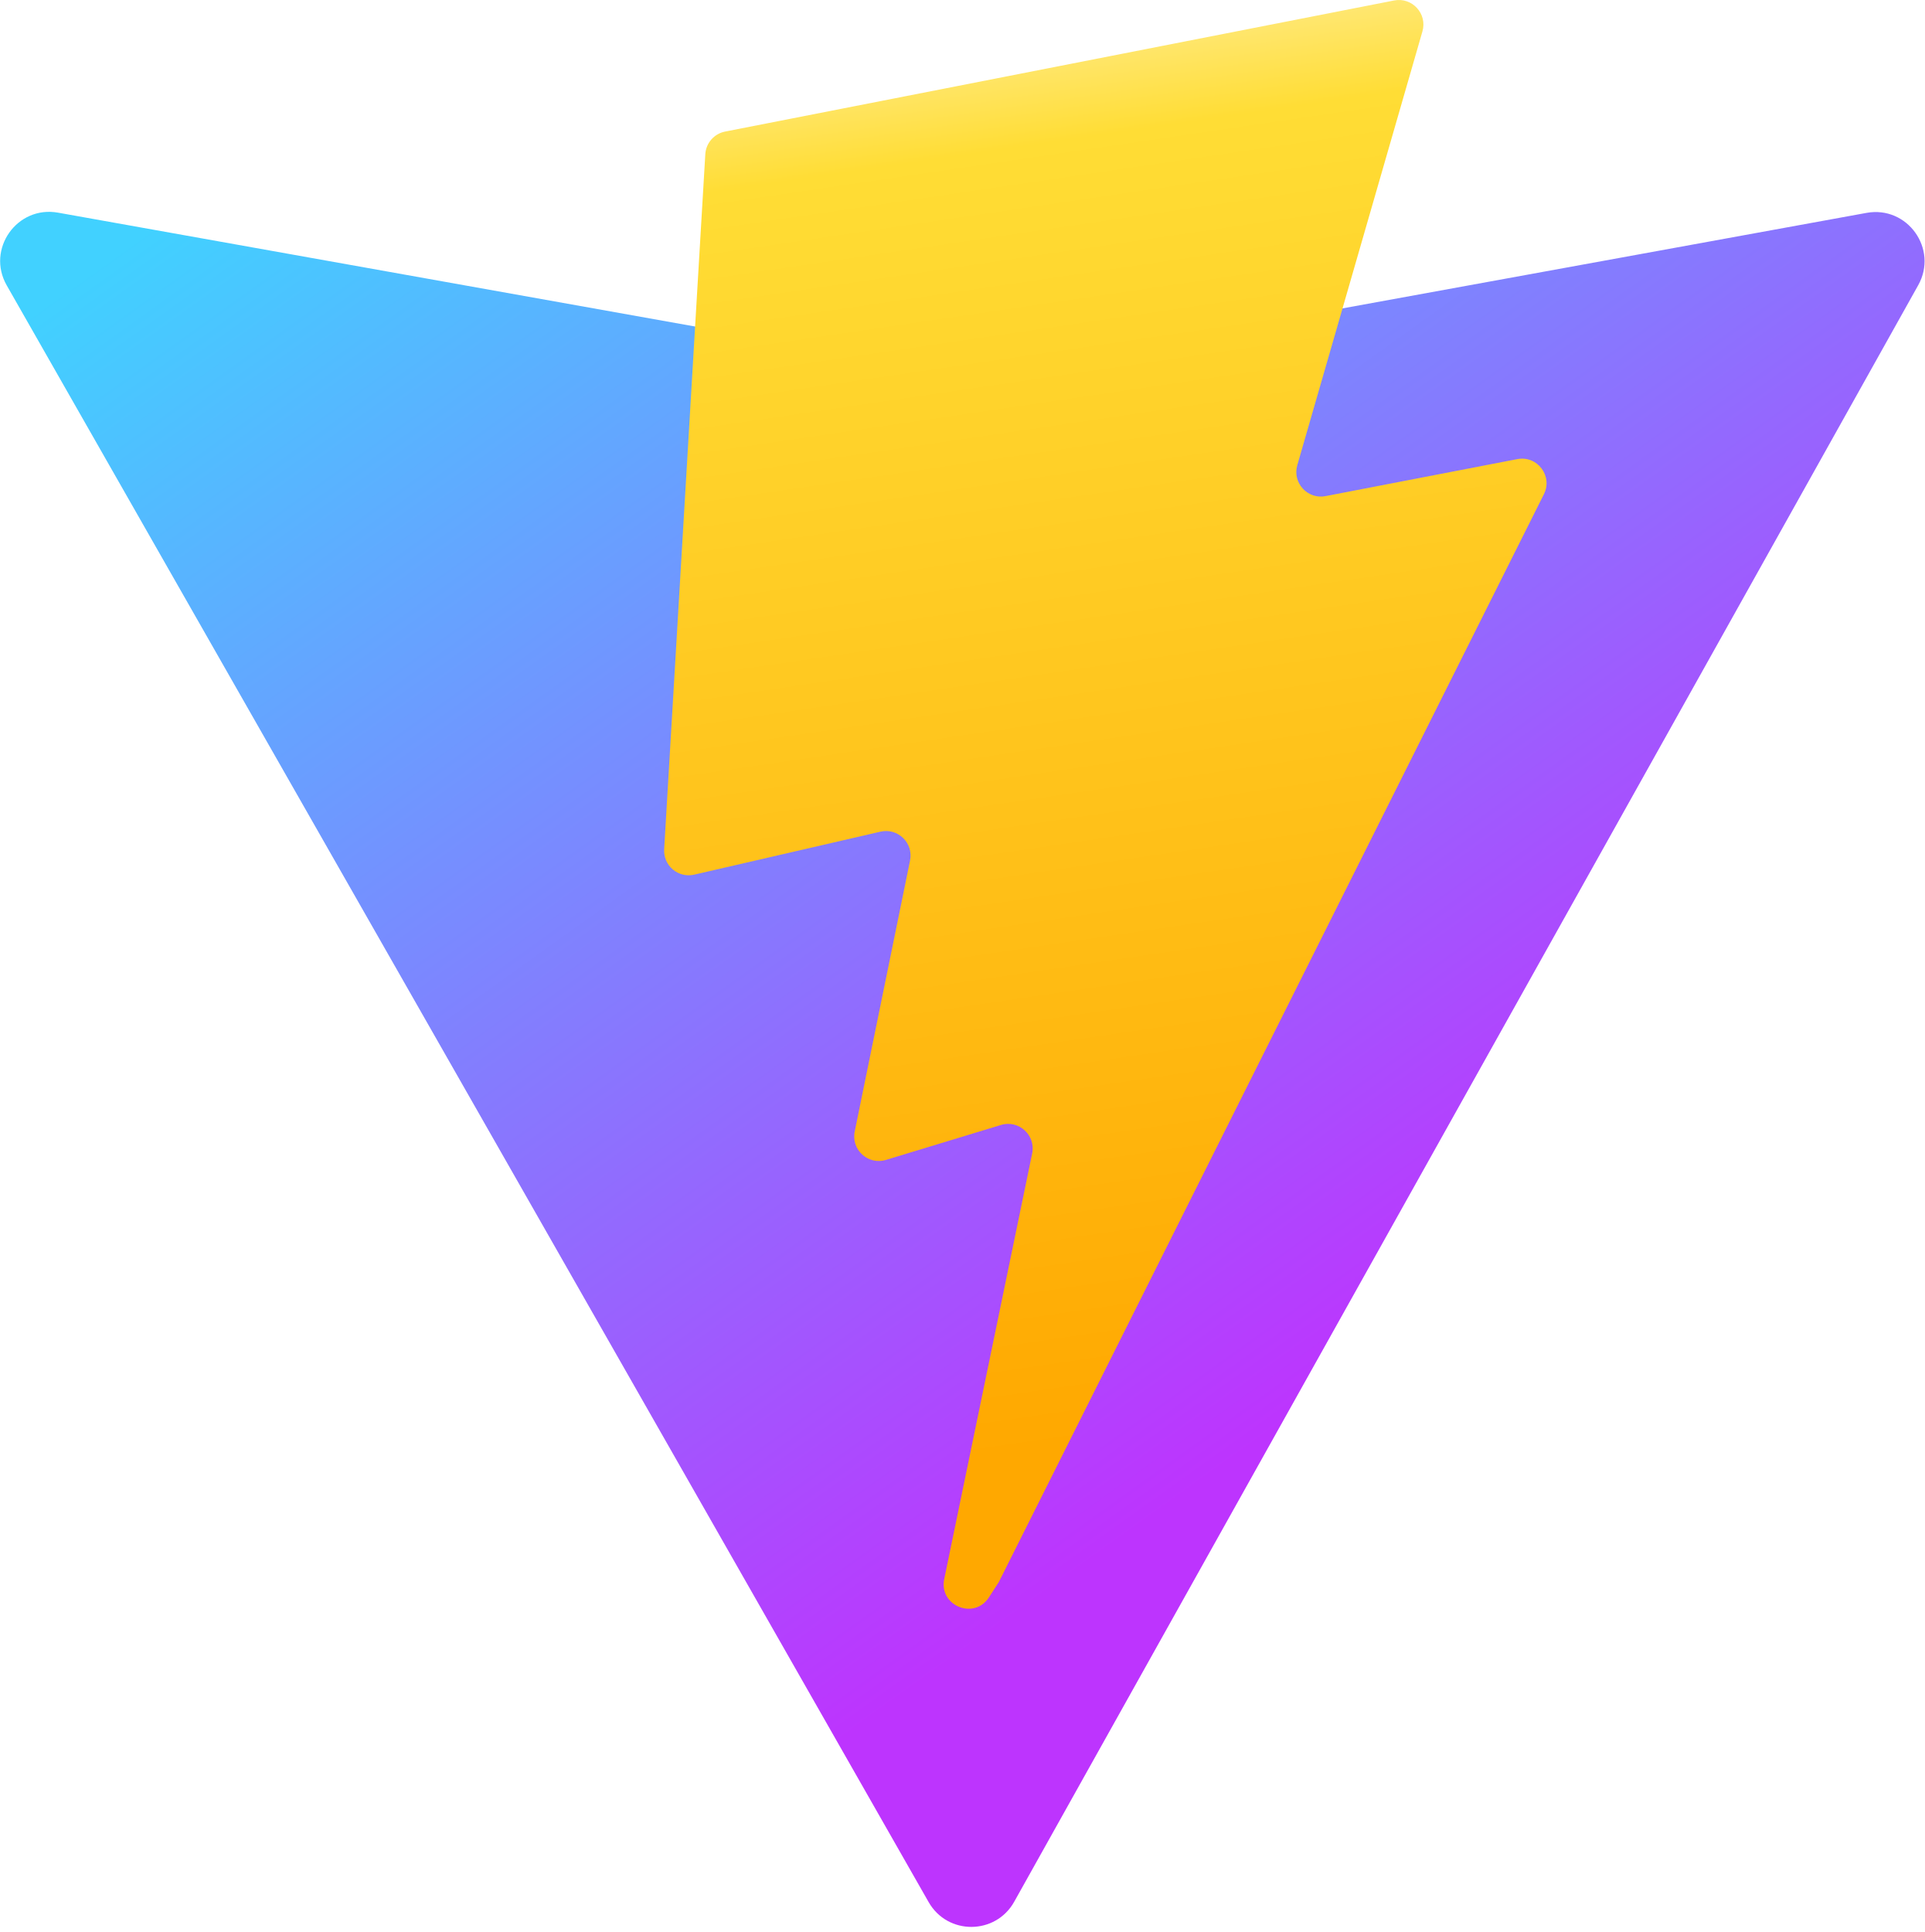
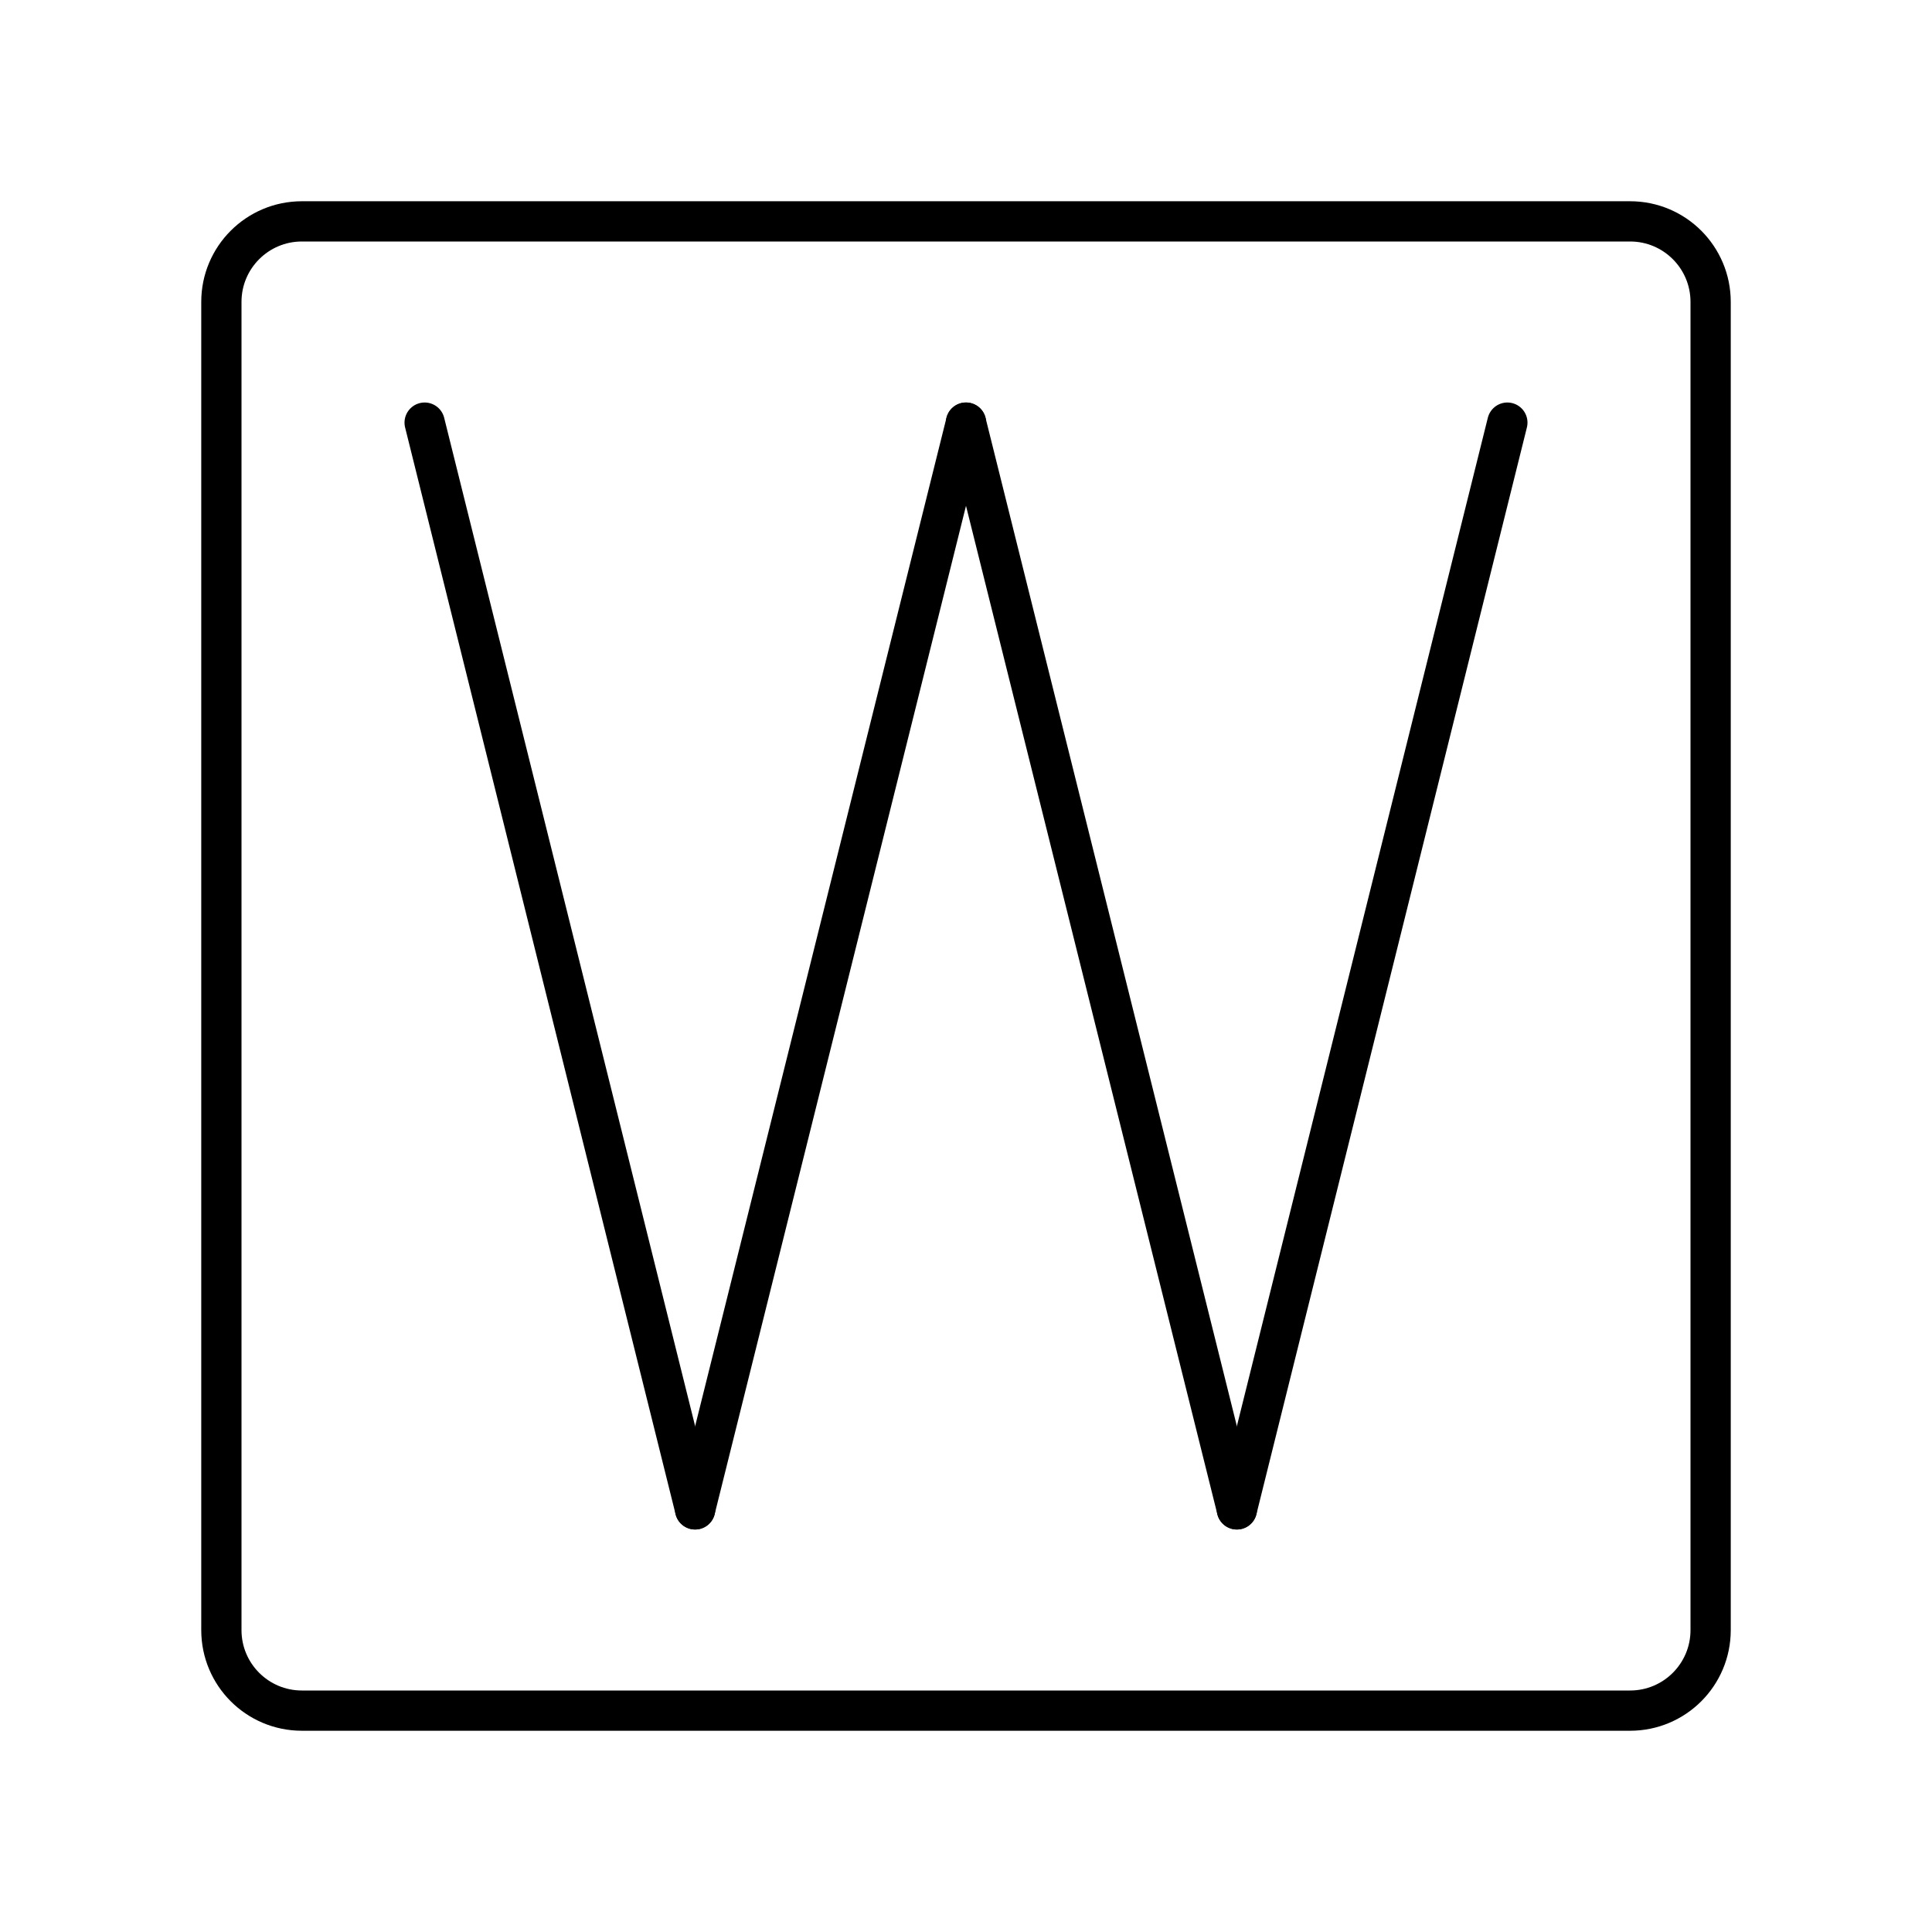
- <svg xmlns="http://www.w3.org/2000/svg" aria-hidden="true" role="img" class="iconify iconify--logos" width="31.88" height="32" preserveAspectRatio="xMidYMid meet" viewBox="0 0 256 257">
+ <svg xmlns="http://www.w3.org/2000/svg" width="800px" height="800px" viewBox="0 0 48 48" id="Layer_2" data-name="Layer 2">
  <defs>
-     <linearGradient id="IconifyId1813088fe1fbc01fb466" x1="-.828%" x2="57.636%" y1="7.652%" y2="78.411%">
-       <stop offset="0%" stop-color="#41D1FF" />
-       <stop offset="100%" stop-color="#BD34FE" />
-     </linearGradient>
-     <linearGradient id="IconifyId1813088fe1fbc01fb467" x1="43.376%" x2="50.316%" y1="2.242%" y2="89.03%">
-       <stop offset="0%" stop-color="#FFEA83" />
-       <stop offset="8.333%" stop-color="#FFDD35" />
-       <stop offset="100%" stop-color="#FFA800" />
-     </linearGradient>
+     <style>.cls-1{fill:none;stroke:#000000;stroke-linecap:round;stroke-linejoin:round;}</style>
  </defs>
-   <path fill="url(#IconifyId1813088fe1fbc01fb466)" d="M255.153 37.938L134.897 252.976c-2.483 4.44-8.862 4.466-11.382.048L.875 37.958c-2.746-4.814 1.371-10.646 6.827-9.67l120.385 21.517a6.537 6.537 0 0 0 2.322-.004l117.867-21.483c5.438-.991 9.574 4.796 6.877 9.62Z" />
-   <path fill="url(#IconifyId1813088fe1fbc01fb467)" d="M185.432.063L96.44 17.501a3.268 3.268 0 0 0-2.634 3.014l-5.474 92.456a3.268 3.268 0 0 0 3.997 3.378l24.777-5.718c2.318-.535 4.413 1.507 3.936 3.838l-7.361 36.047c-.495 2.426 1.782 4.5 4.151 3.78l15.304-4.649c2.372-.72 4.652 1.36 4.15 3.788l-11.698 56.621c-.732 3.542 3.979 5.473 5.943 2.437l1.313-2.028l72.516-144.72c1.215-2.423-.88-5.186-3.54-4.672l-25.505 4.922c-2.396.462-4.435-1.77-3.759-4.114l16.646-57.705c.677-2.35-1.37-4.583-3.769-4.113Z" />
+   <path class="cls-1" d="M40.5,5.5H7.5a2,2,0,0,0-2,2v33a2,2,0,0,0,2,2h33a2,2,0,0,0,2-2V7.5A2,2,0,0,0,40.5,5.5Z" />
+   <line class="cls-1" x1="10.55" y1="10.5" x2="17.27" y2="37.5" />
+   <line class="cls-1" x1="24" y1="10.5" x2="17.27" y2="37.5" />
+   <line class="cls-1" x1="24" y1="10.5" x2="30.73" y2="37.5" />
+   <line class="cls-1" x1="37.45" y1="10.5" x2="30.73" y2="37.5" />
</svg>
